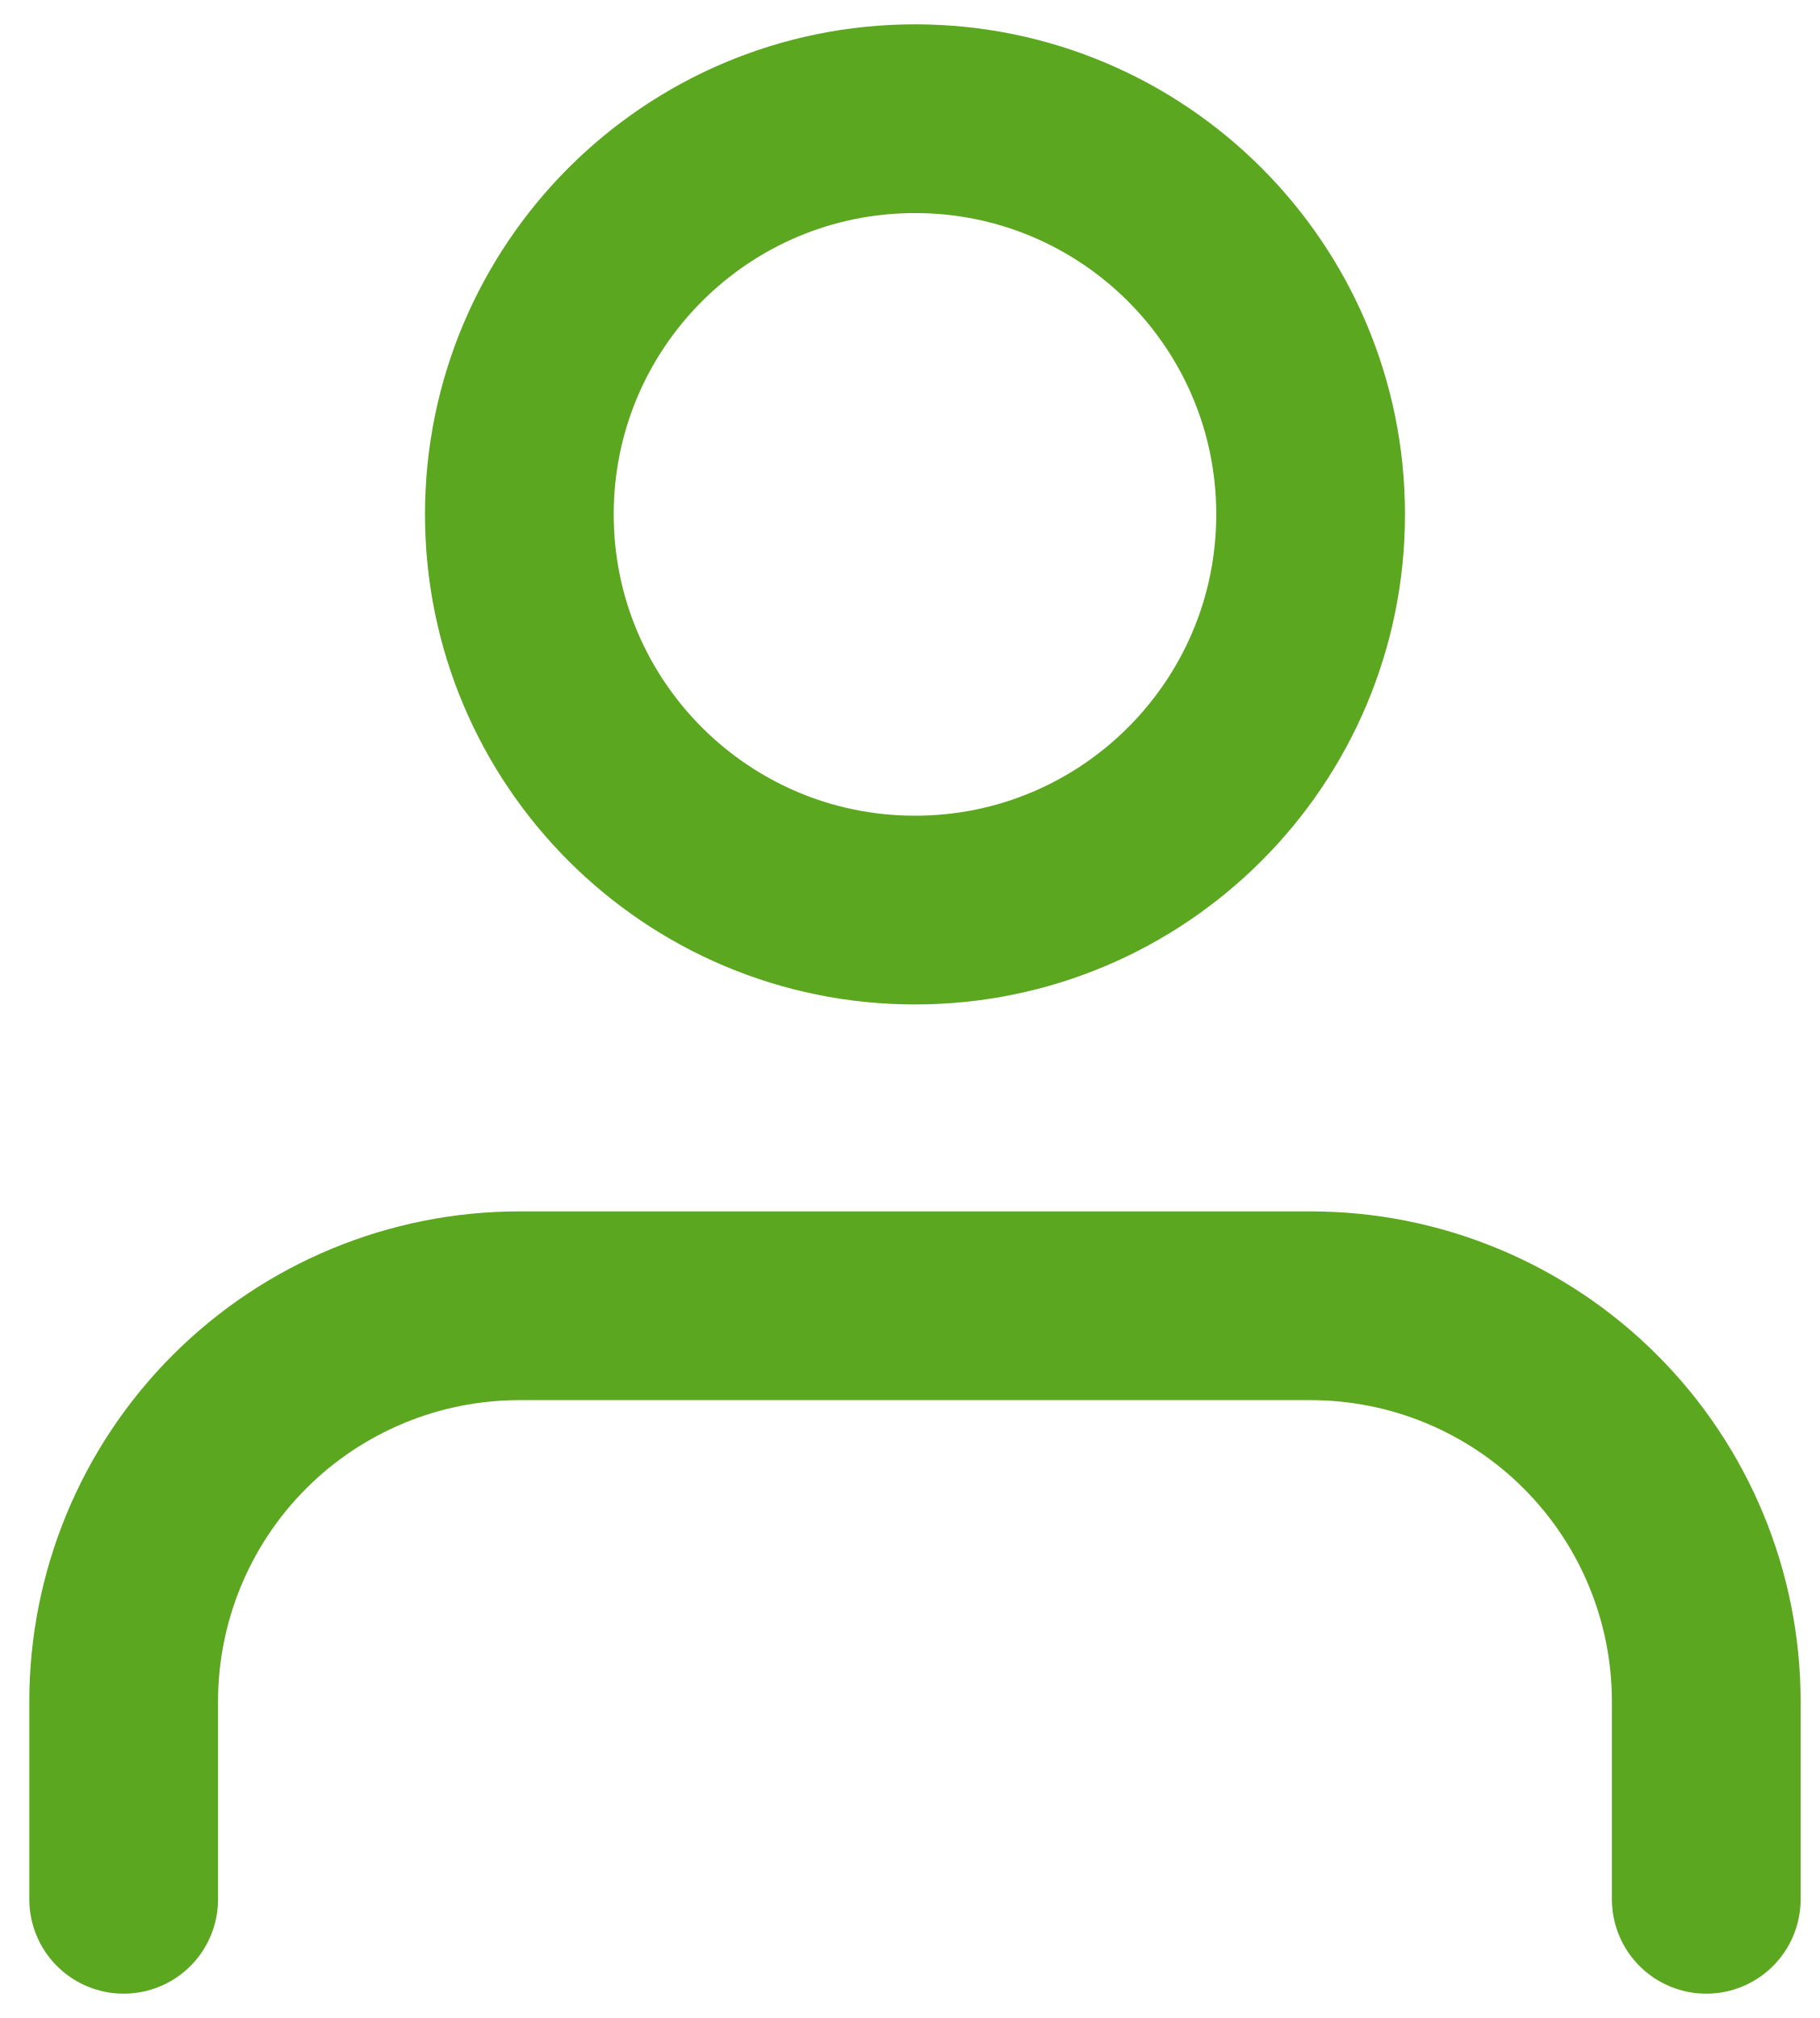
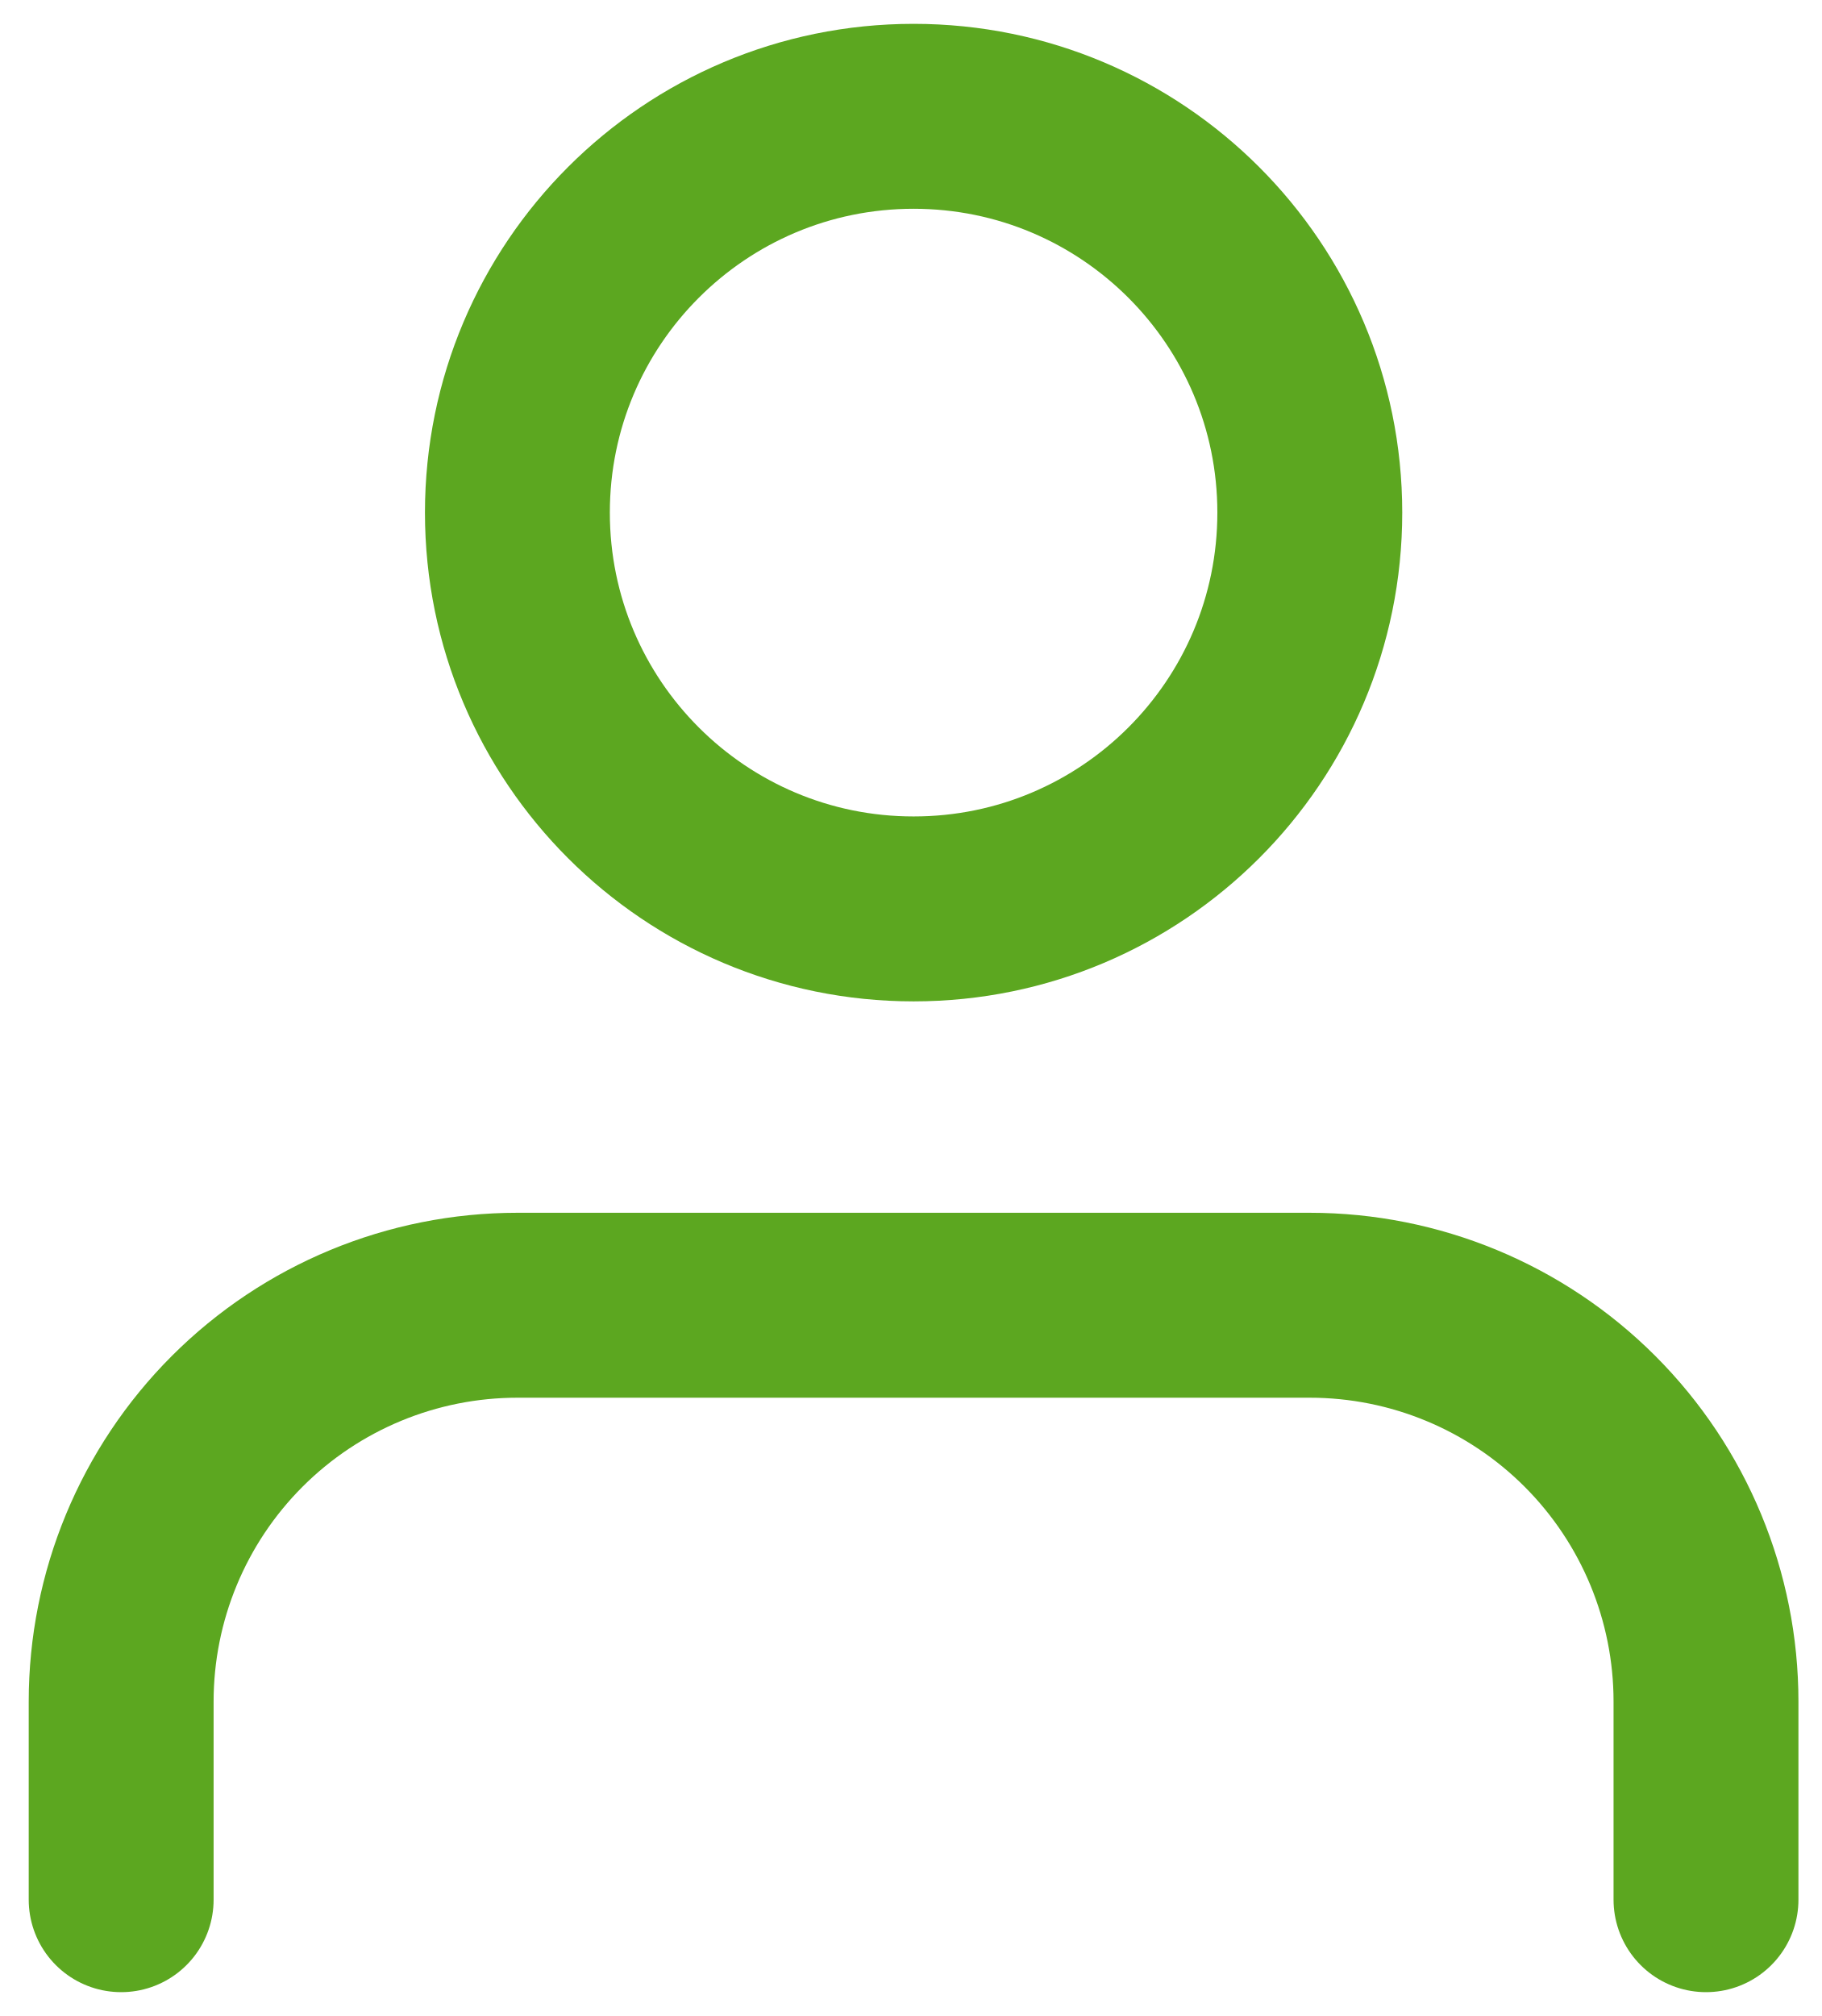
- <svg xmlns="http://www.w3.org/2000/svg" width="46" height="51" viewBox="0 0 46 51" fill="none">
-   <path d="M43.127 48V43C43.127 40.348 42.073 37.804 40.197 35.929C38.322 34.054 35.779 33 33.127 33H13.127C10.474 33 7.931 34.054 6.055 35.929C4.18 37.804 3.126 40.348 3.126 43V48" stroke="#5CA720" stroke-width="4.77" stroke-linecap="round" stroke-linejoin="round" />
-   <path d="M23.127 23C28.65 23 33.127 18.523 33.127 13C33.127 7.477 28.65 3 23.127 3C17.604 3 13.127 7.477 13.127 13C13.127 18.523 17.604 23 23.127 23Z" stroke="#5CA720" stroke-width="4.77" stroke-linecap="round" stroke-linejoin="round" />
+ <svg xmlns="http://www.w3.org/2000/svg" width="47" height="52" viewBox="0 0 47 52" fill="none">
+   <path d="M44.015 49V43.889C44.015 41.178 42.938 38.578 41.021 36.661C39.104 34.744 36.504 33.667 33.793 33.667H13.349C10.638 33.667 8.037 34.744 6.12 36.661C4.203 38.578 3.126 41.178 3.126 43.889V49" stroke="#5CA720" stroke-width="4.77" stroke-linecap="round" stroke-linejoin="round" />
+   <path d="M23.571 23.444C29.217 23.444 33.793 18.868 33.793 13.222C33.793 7.577 29.217 3 23.571 3C17.925 3 13.349 7.577 13.349 13.222C13.349 18.868 17.925 23.444 23.571 23.444Z" stroke="#5CA720" stroke-width="4.77" stroke-linecap="round" stroke-linejoin="round" />
</svg>
